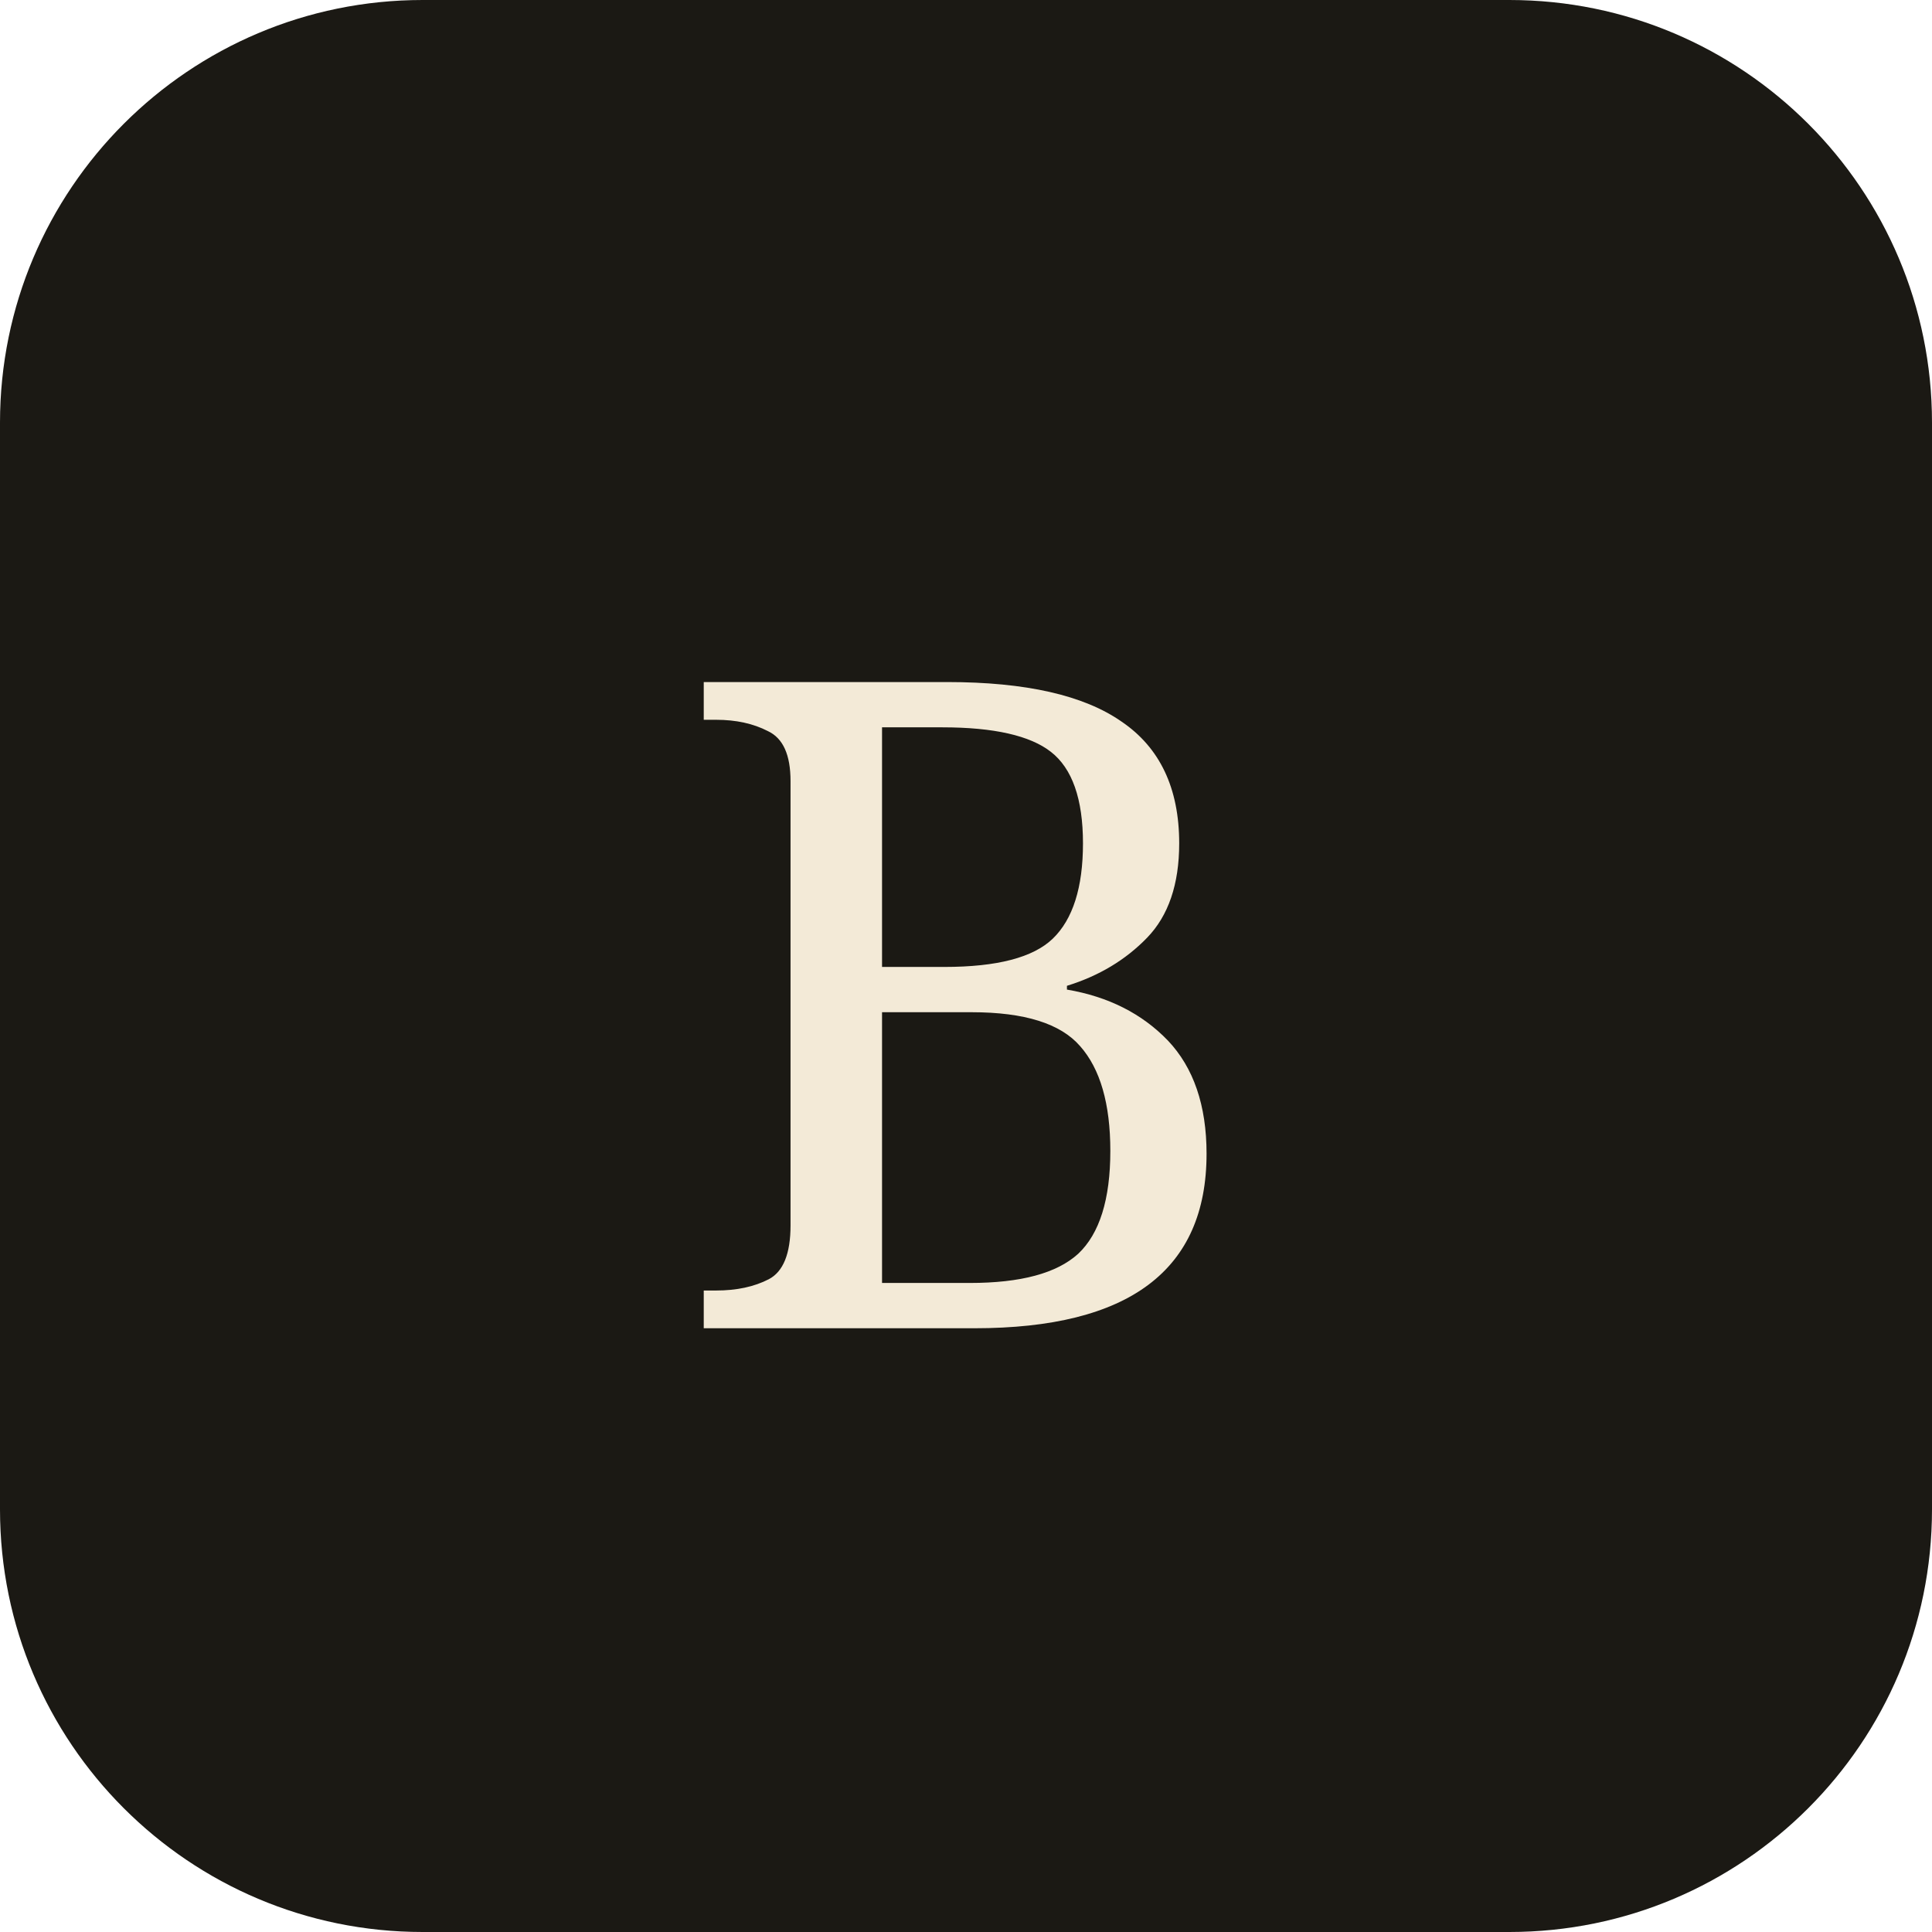
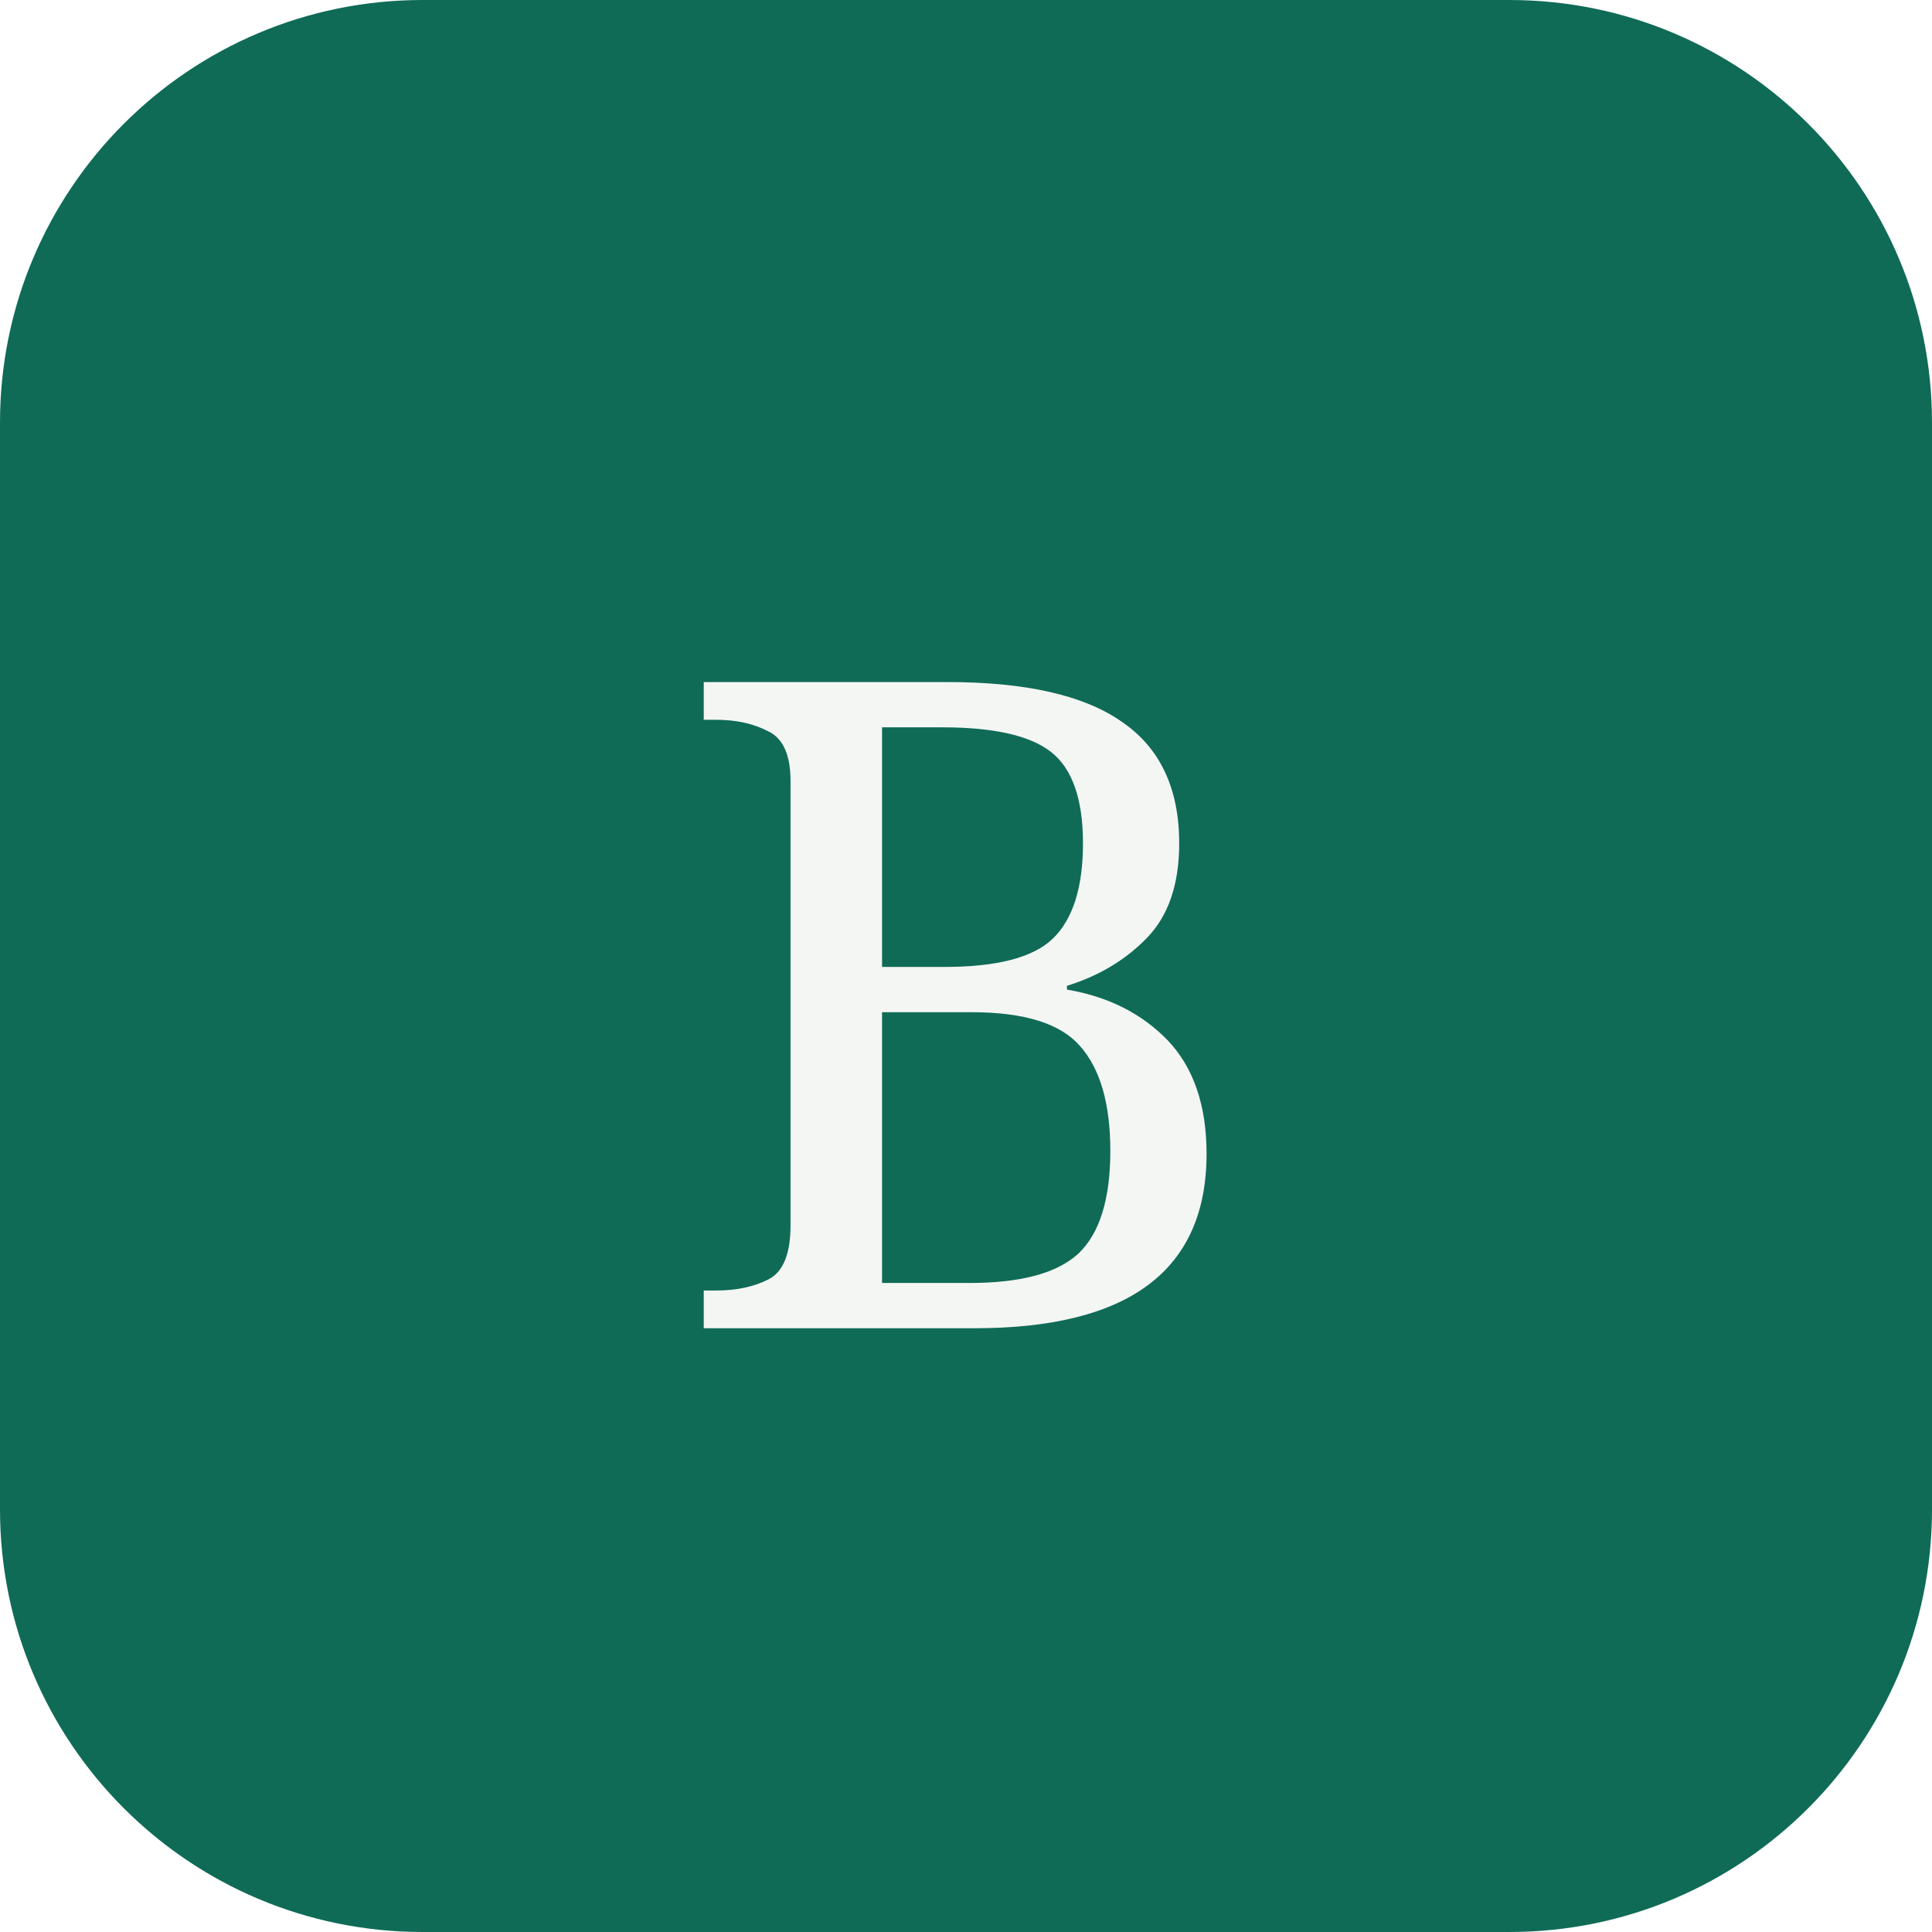
<svg xmlns="http://www.w3.org/2000/svg" viewBox="0 0 32 32">
-   <rect width="32" height="32" rx="7" fill="#1b1914" />
-   <text x="16" y="22" text-anchor="middle" font-family="Georgia, serif" font-size="15" fill="#f3ead7">B</text>
+   <rect width="32" height="32" rx="7" fill="#0f6b56" />
+   <text x="16" y="22" text-anchor="middle" font-family="Georgia, serif" font-size="15" fill="#f4f6f4">B</text>
</svg>
